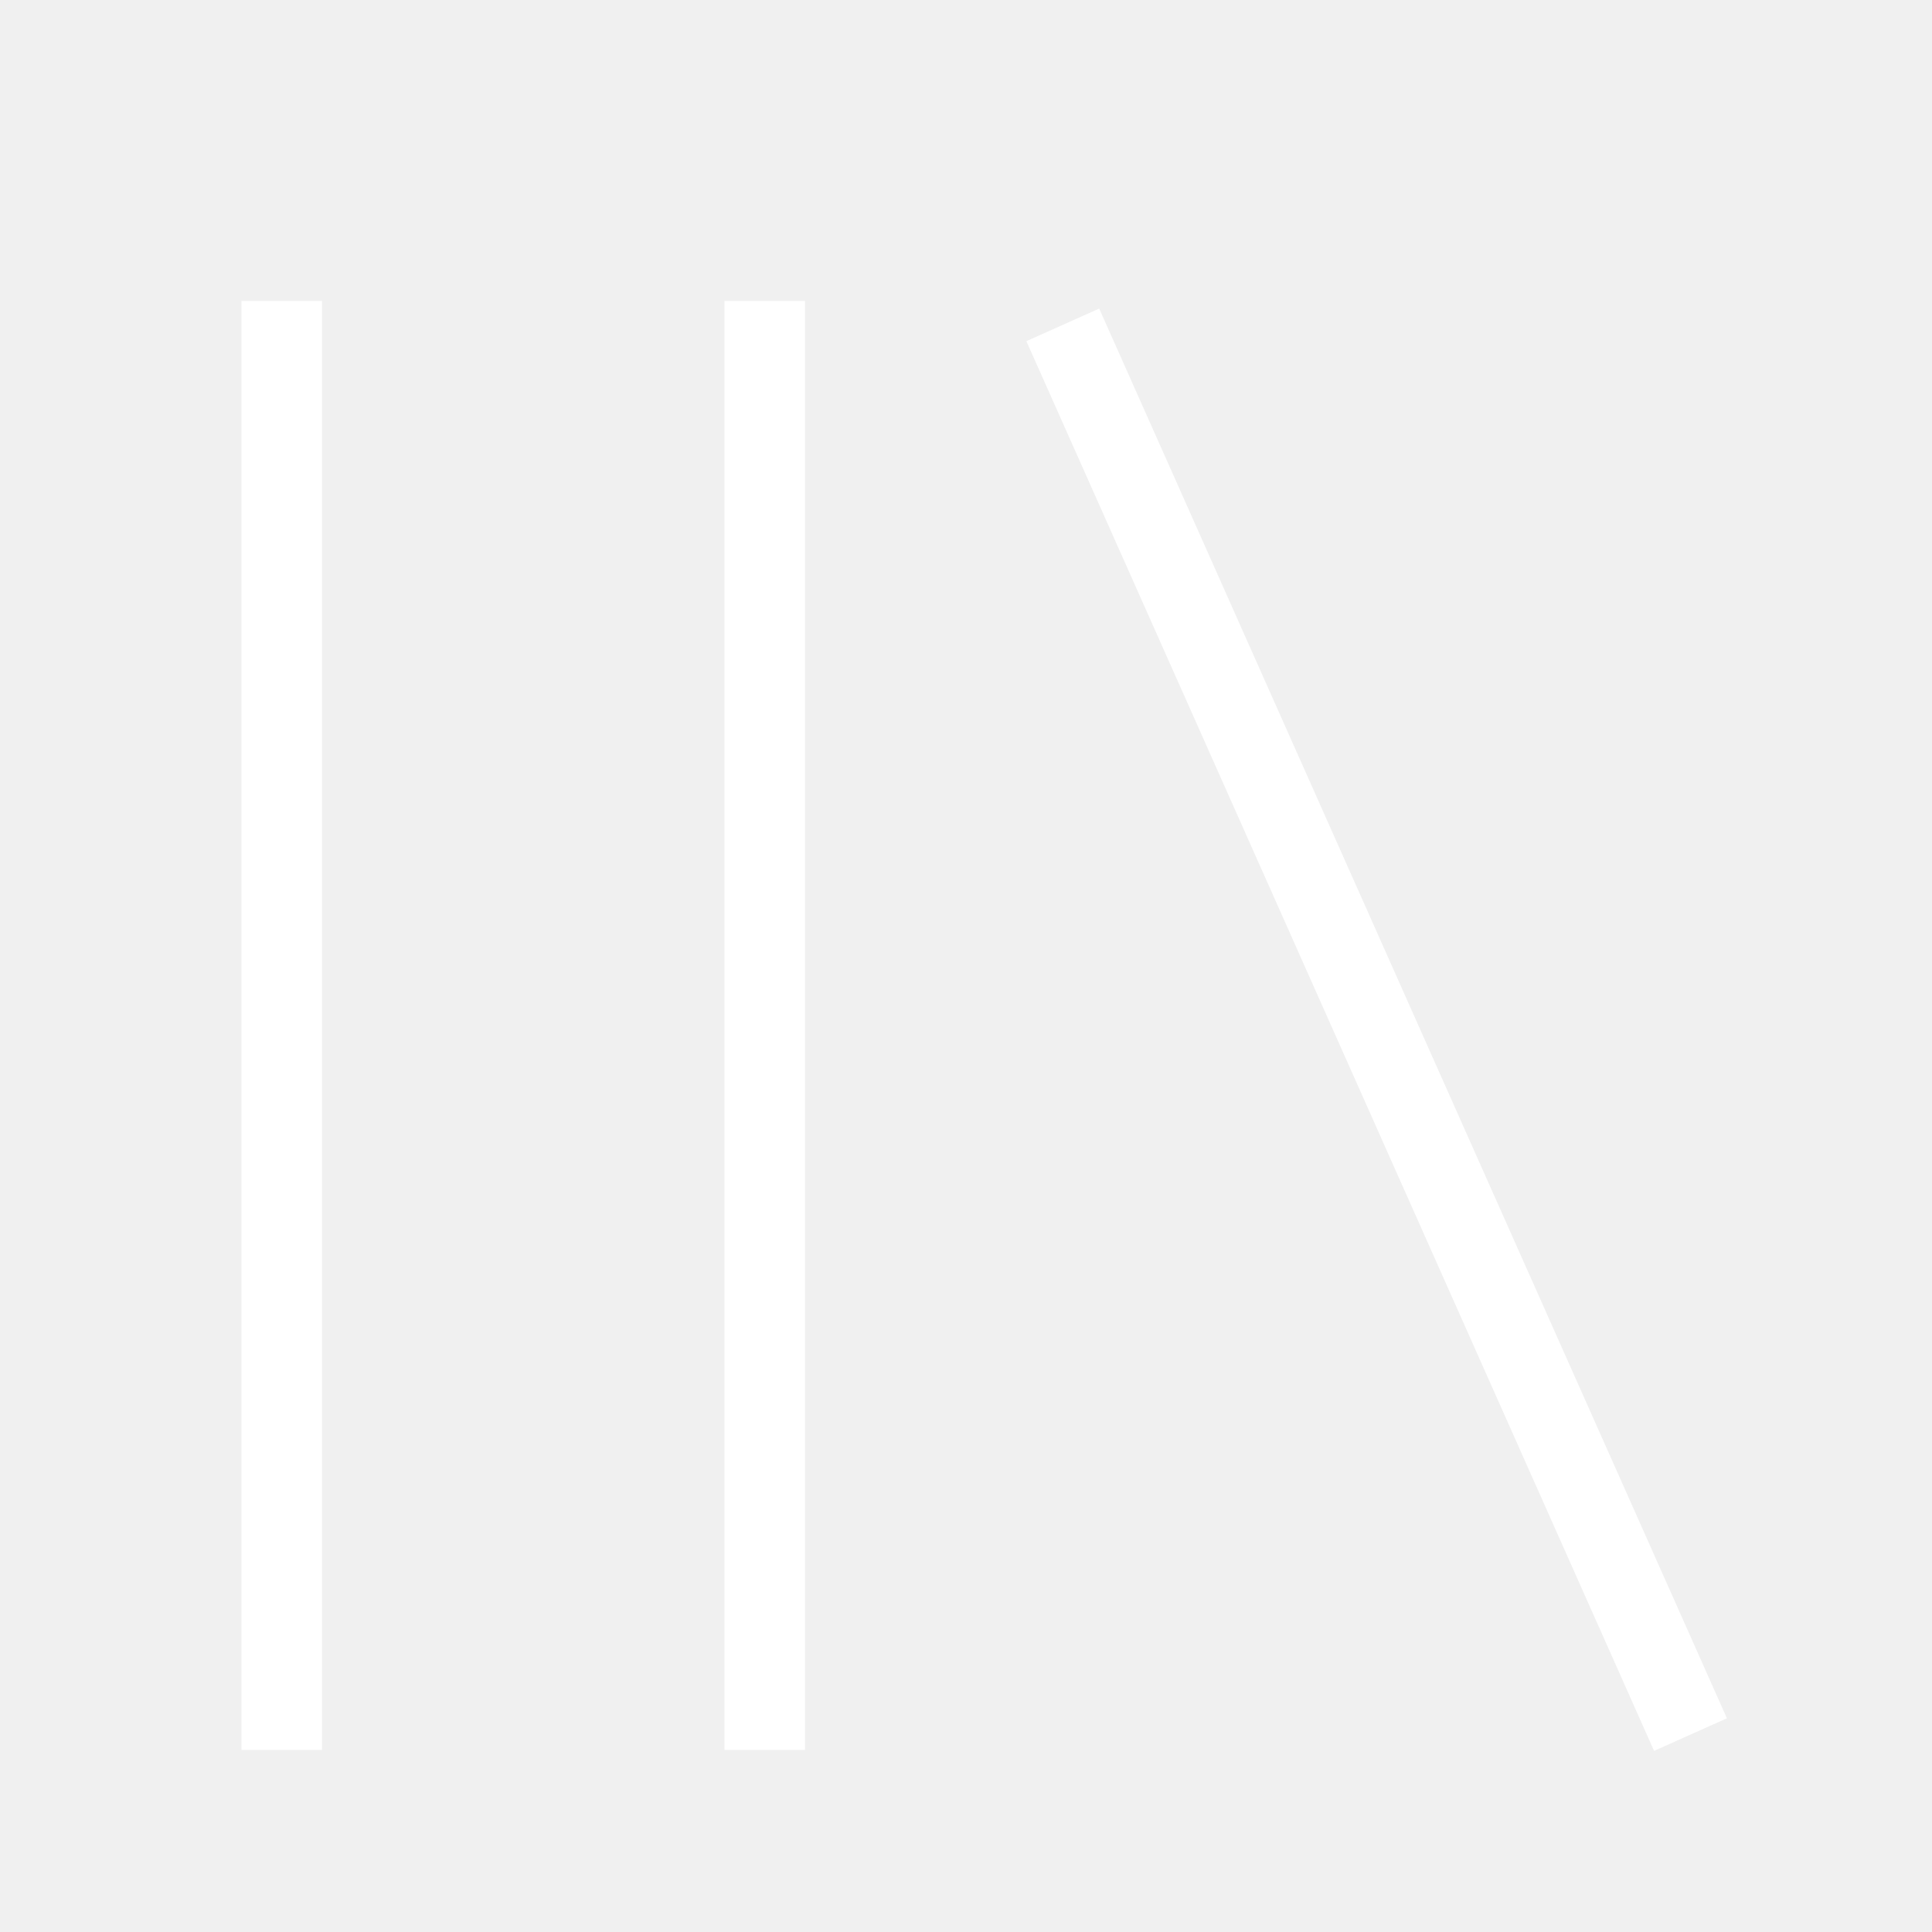
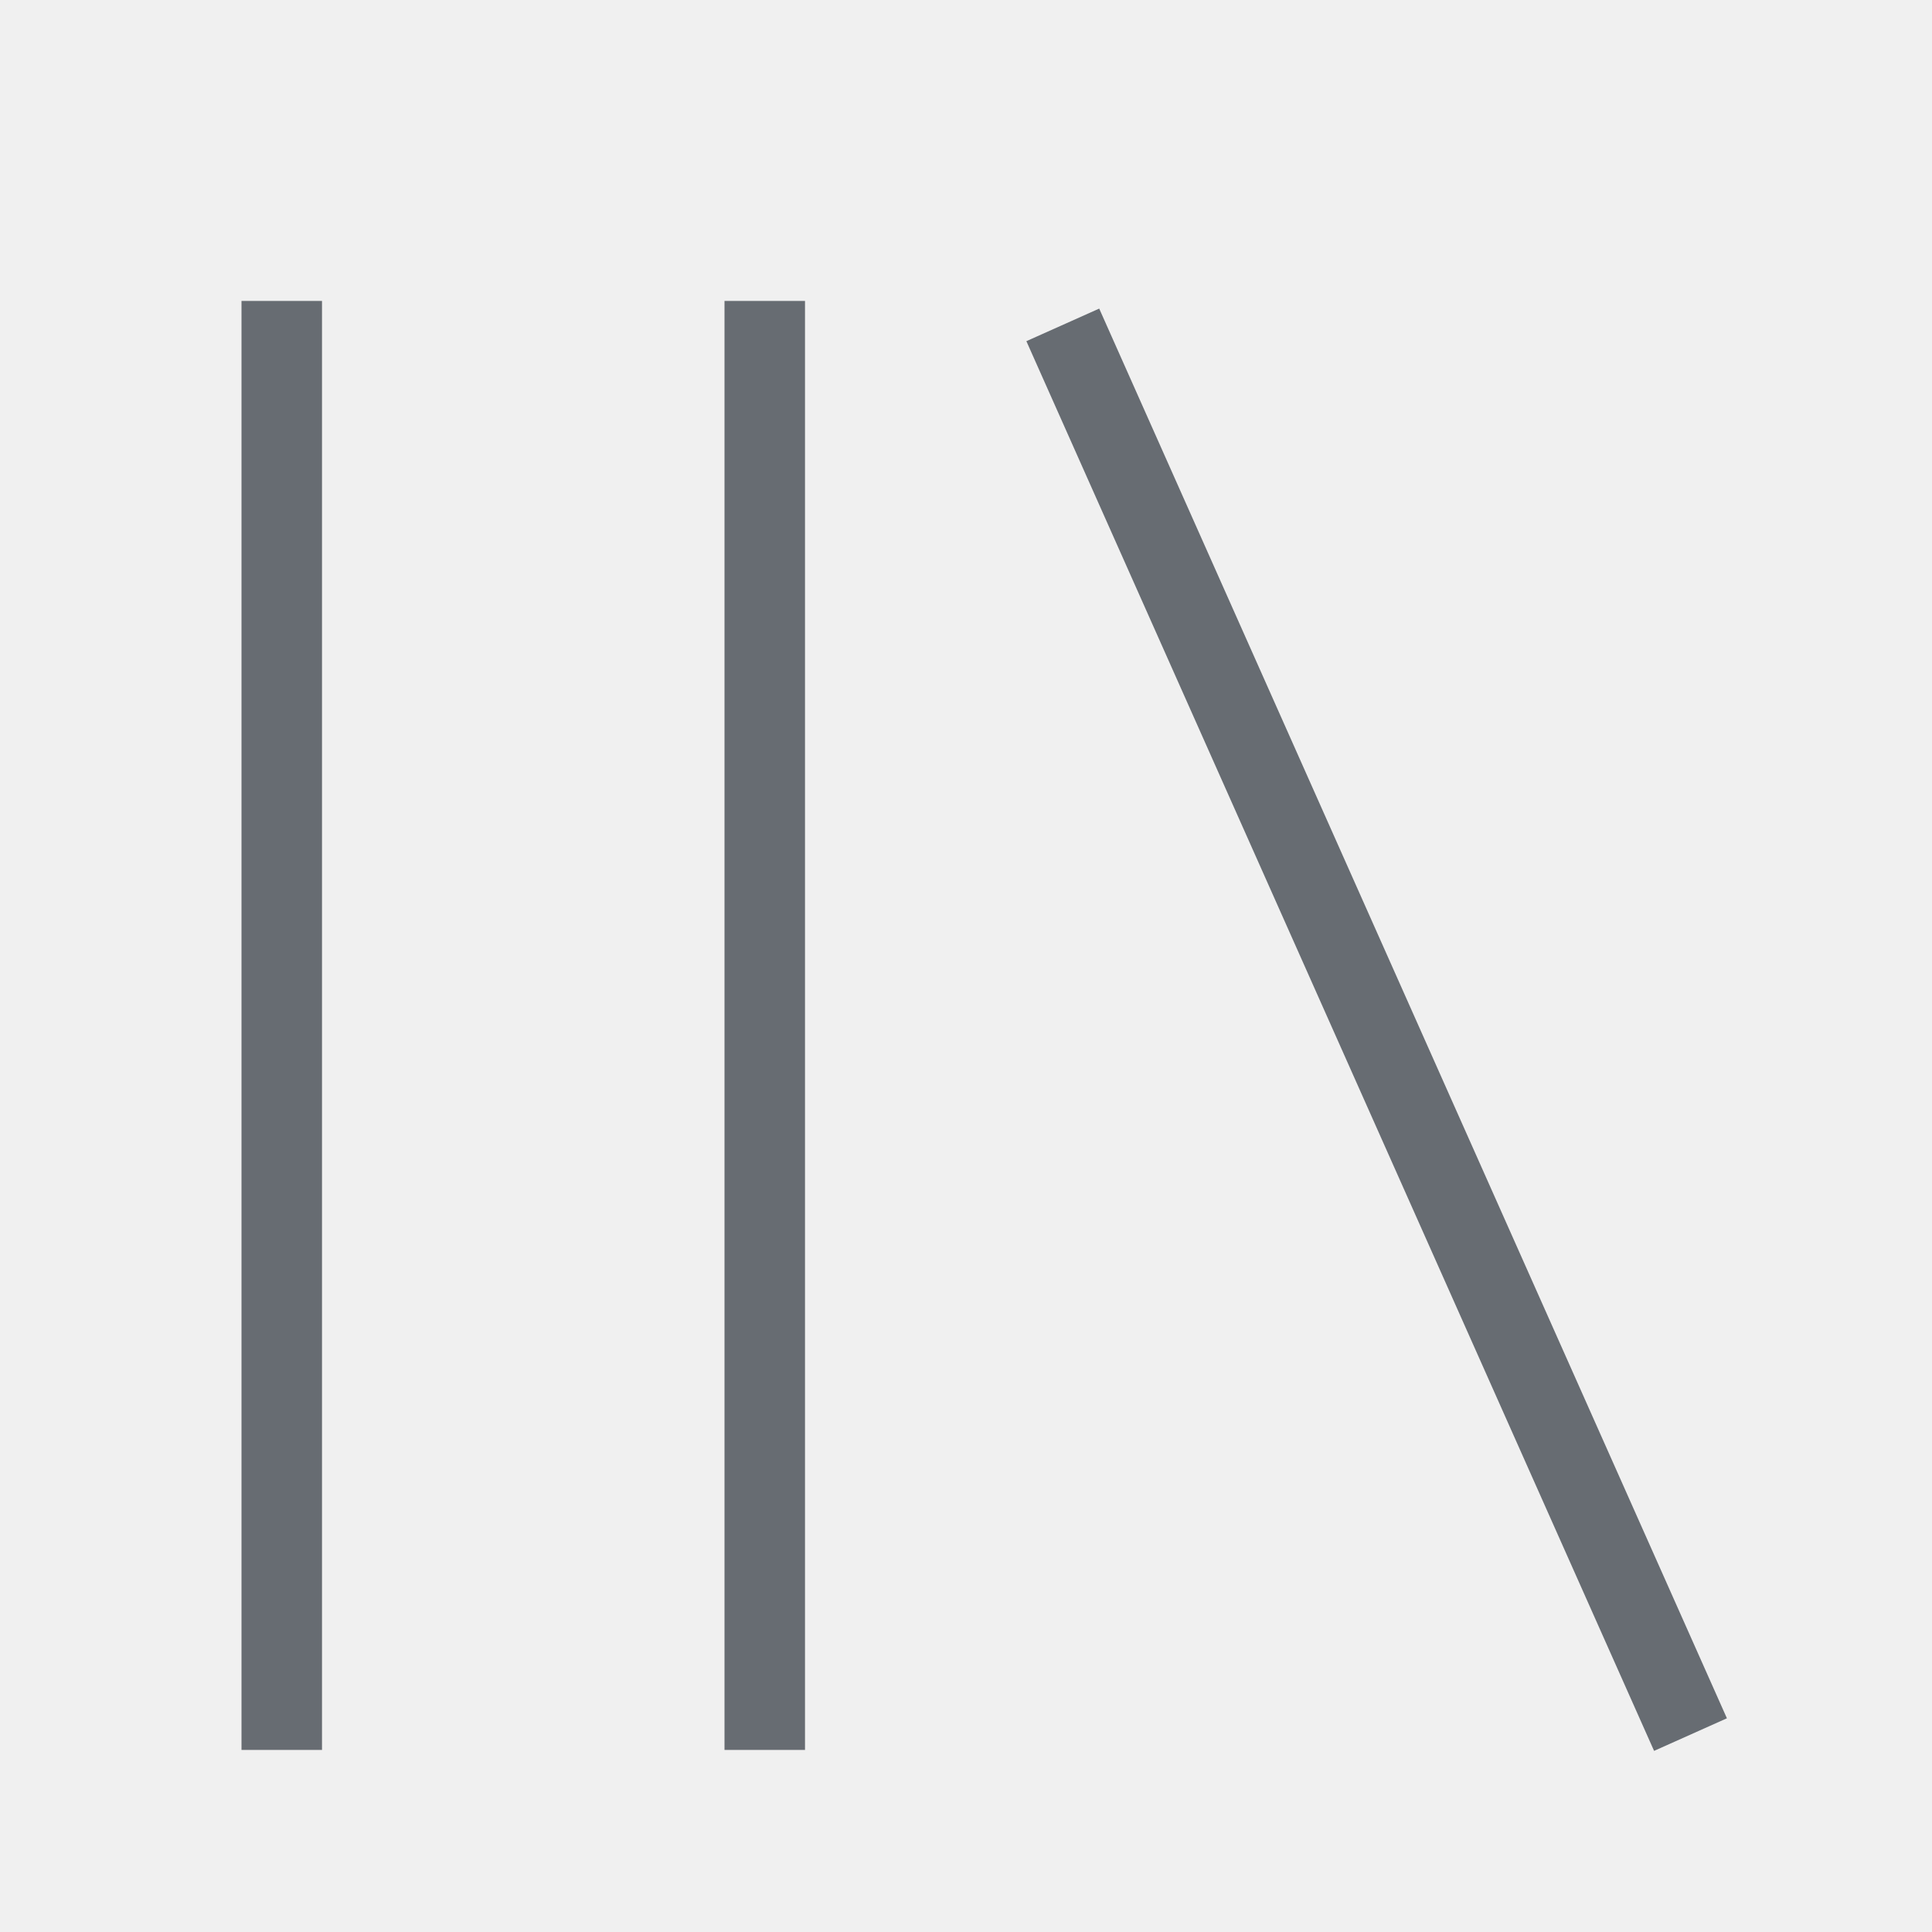
<svg xmlns="http://www.w3.org/2000/svg" viewBox="0 0 512 512">
-   <path d="M291.301 81.778l166.349 373.587-19.301 8.635-166.349-373.587zM64 463.746v-384h21.334v384h-21.334zM192 463.746v-384h21.334v384h-21.334z" fill="#ffffff" />
+   <path d="M291.301 81.778l166.349 373.587-19.301 8.635-166.349-373.587zM64 463.746v-384h21.334v384h-21.334zM192 463.746v-384h21.334v384h-21.334z" fill="#676c72" />
</svg>
